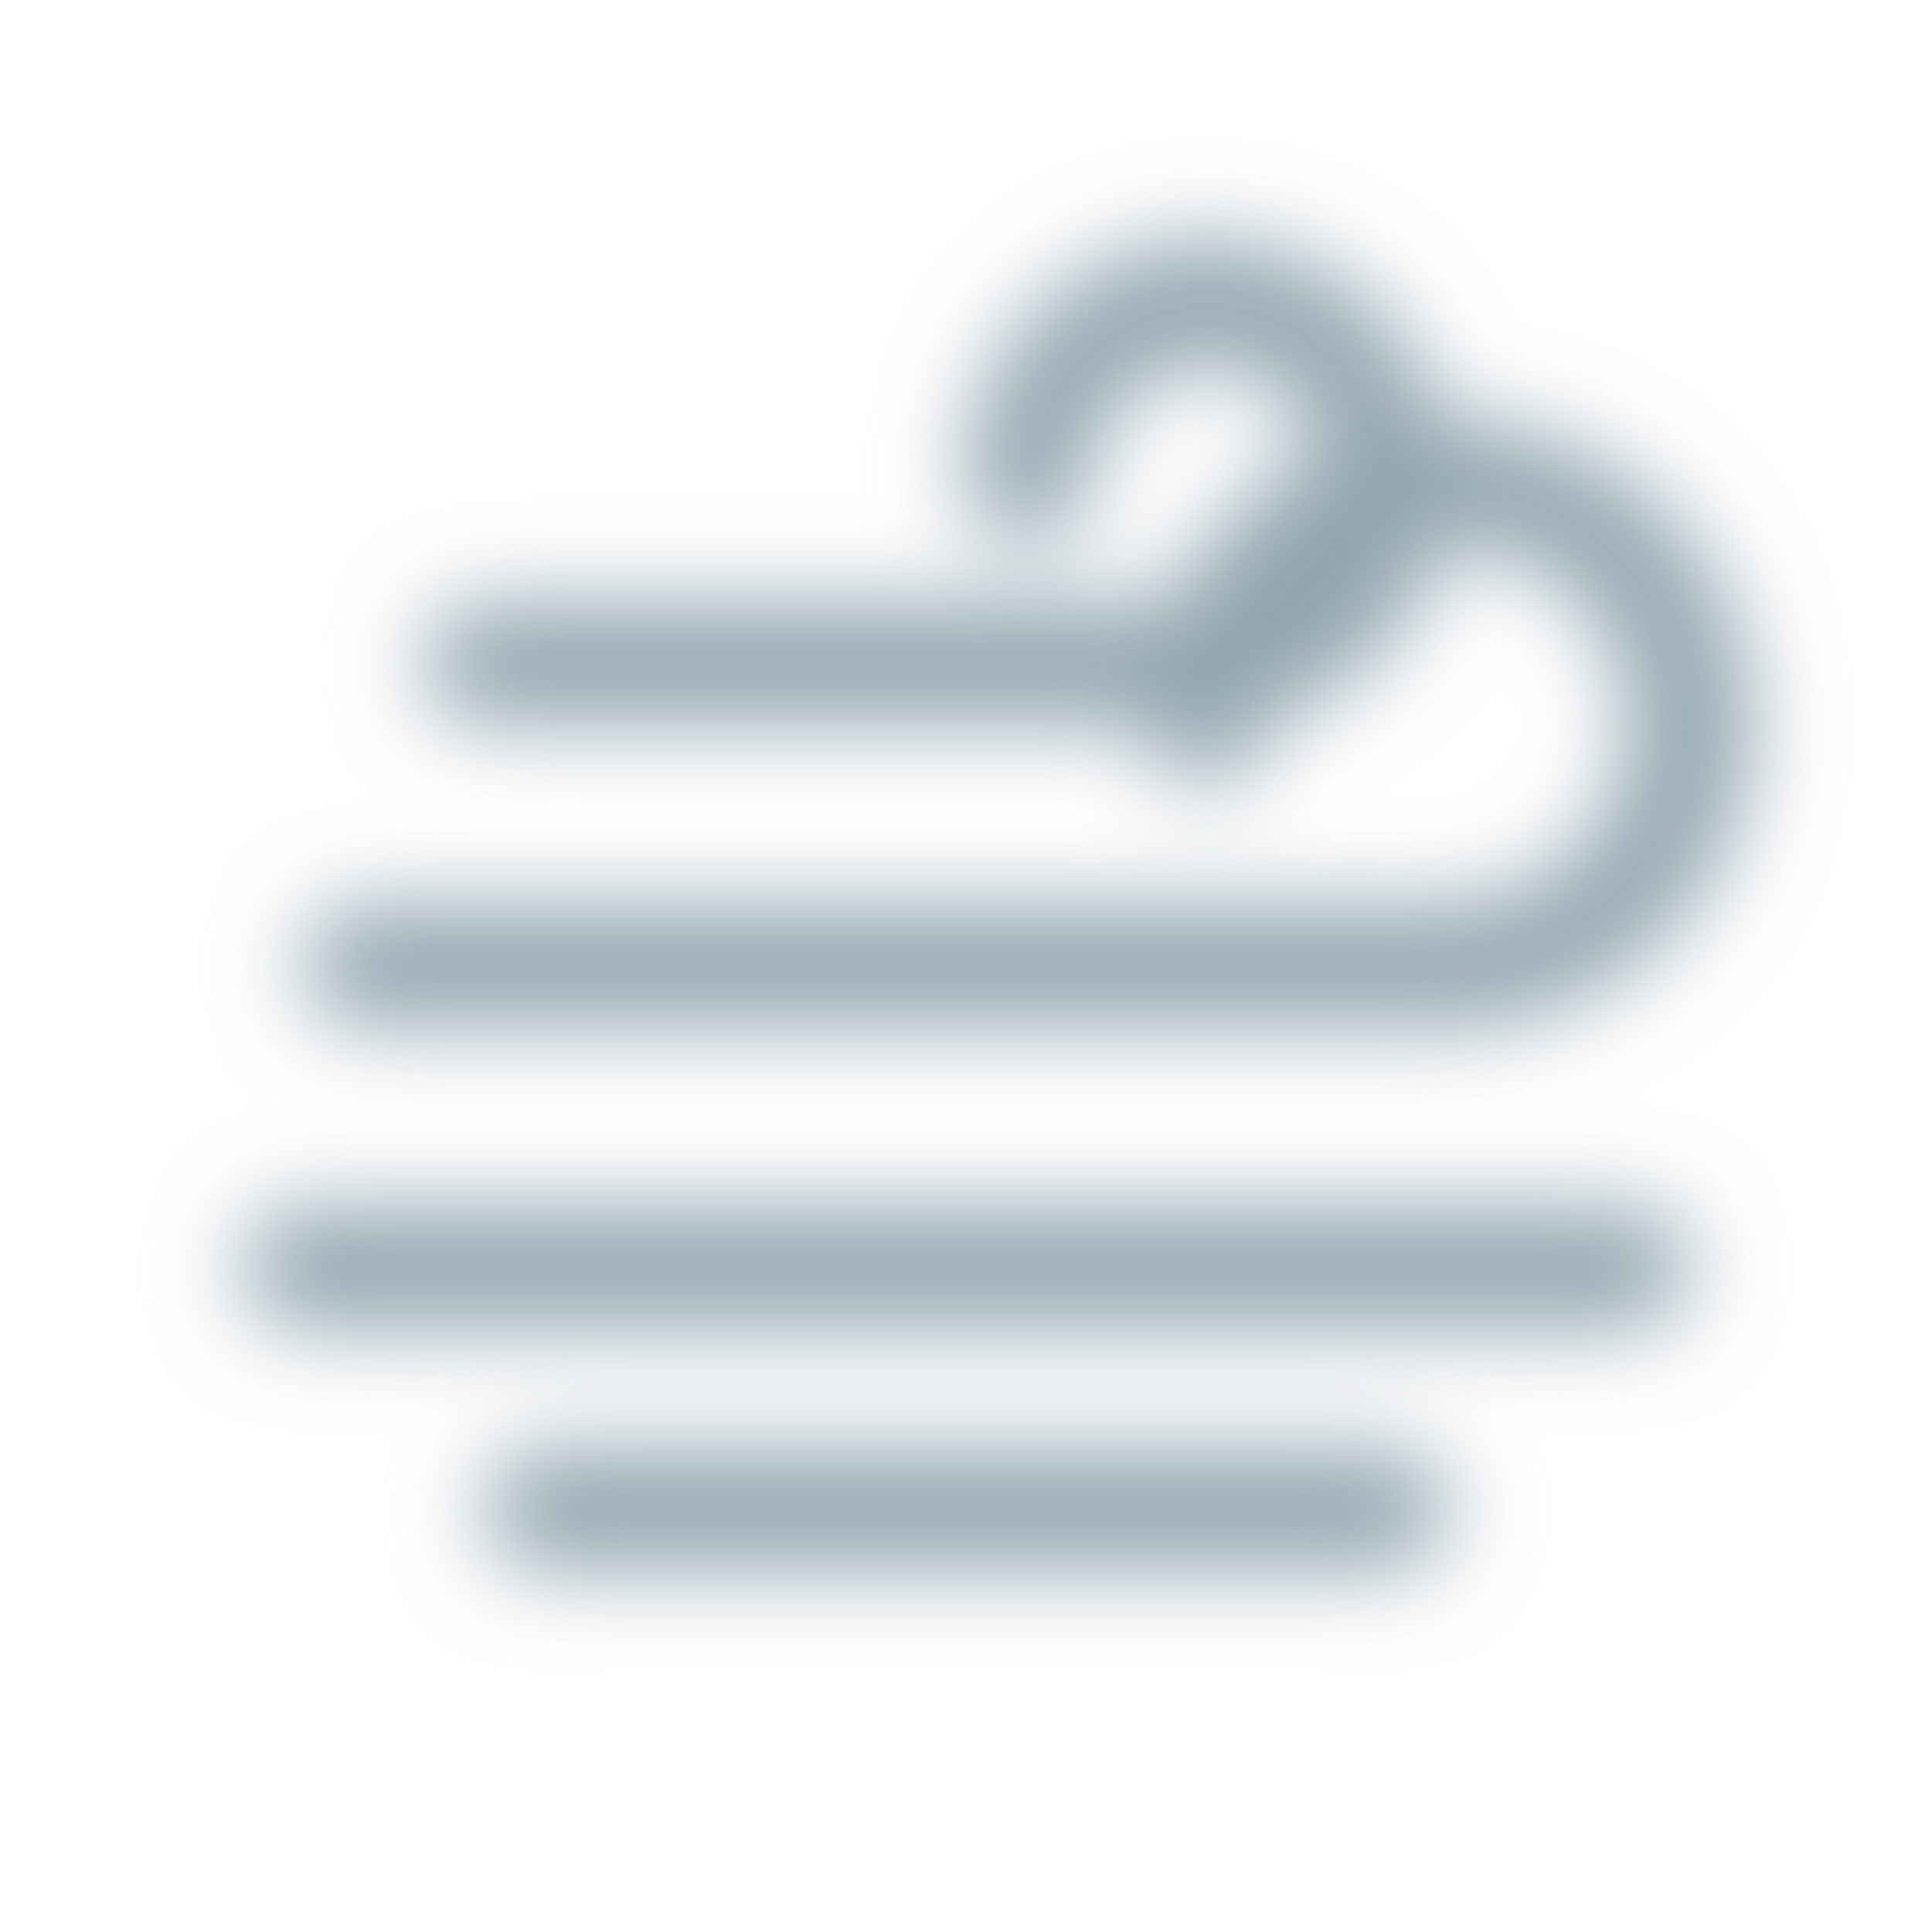
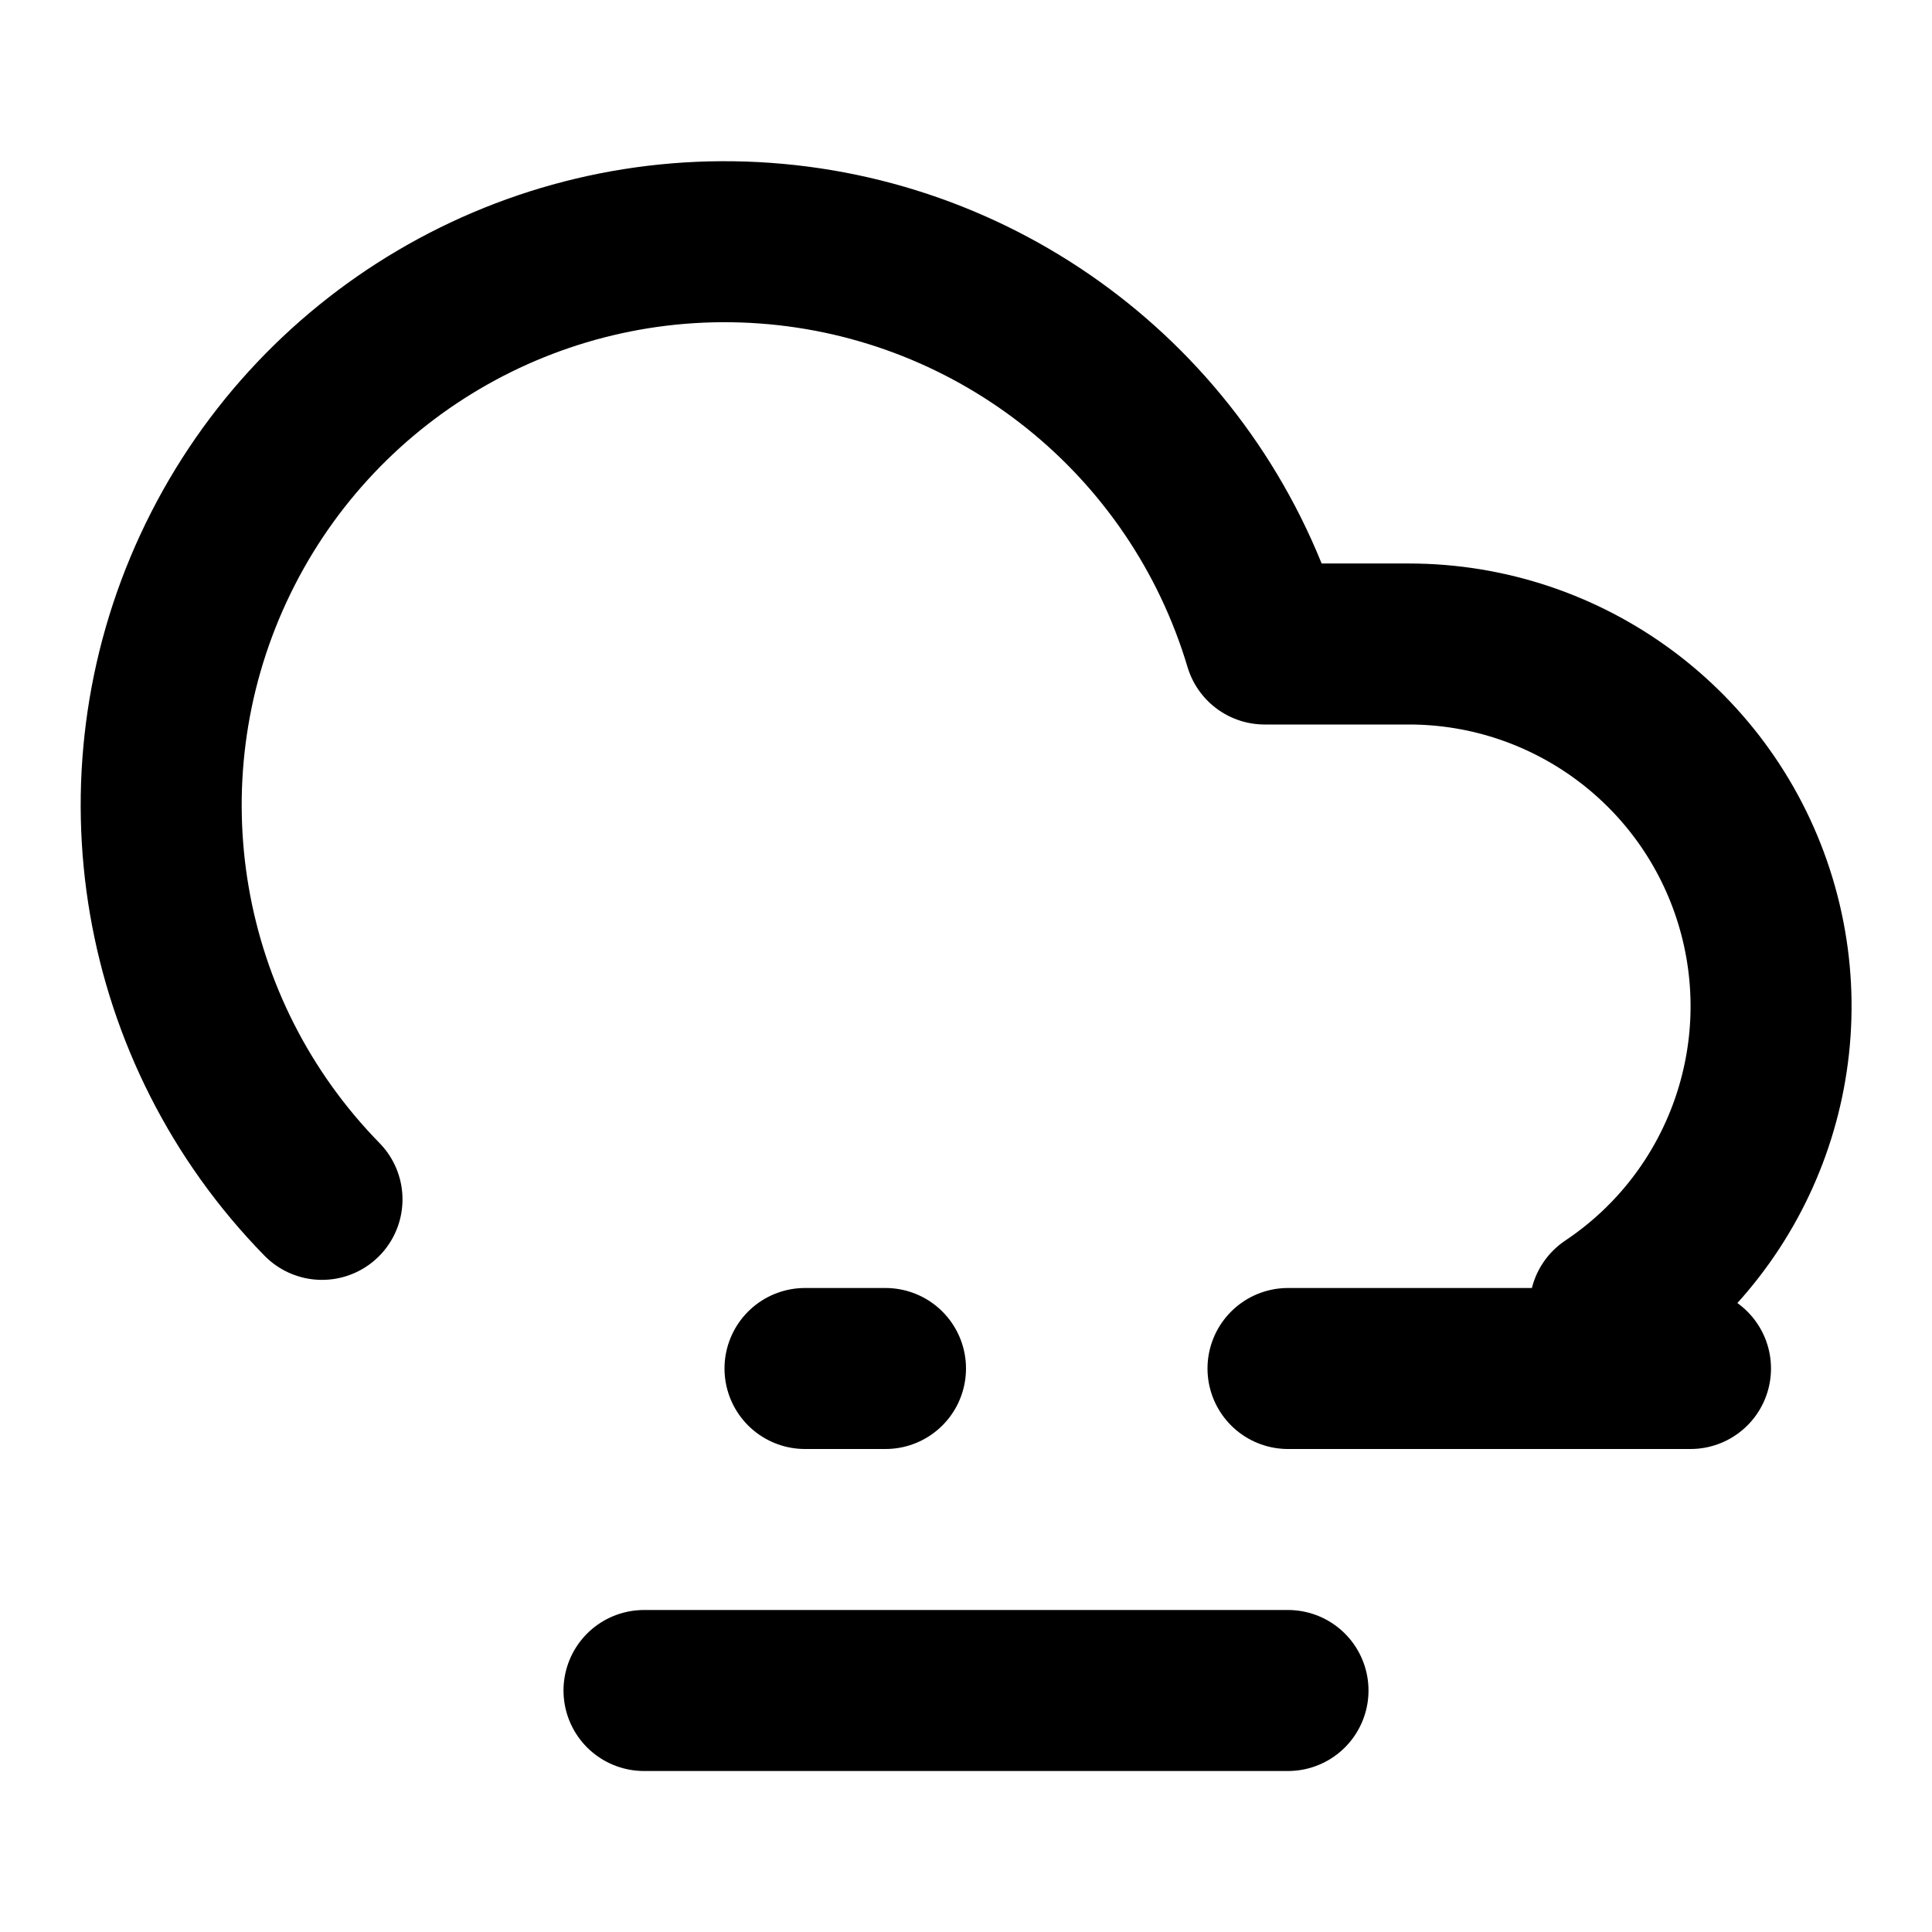
- <svg xmlns="http://www.w3.org/2000/svg" viewBox="0 0 64 64" width="100%" height="100%">
-   <defs>
-     <filter id="fog-blur" x="-20%" y="-20%" width="140%" height="140%">
-       <feGaussianBlur stdDeviation="1.5" />
-     </filter>
-   </defs>
-   <g fill="none" stroke="#90A4AE" stroke-linecap="round" stroke-width="4" filter="url(#fog-blur)">
-     <path d="M16 22h24c3.3 0 6-2.7 6-6s-2.7-6-6-6-6 2.7-6 6" />
-     <path d="M12 32h36c4.4 0 8-3.6 8-8s-3.6-8-8-8-8 3.6-8 8" />
-     <path d="M10 42h44" />
-     <path d="M18 50h28" />
-   </g>
+ <svg xmlns="http://www.w3.org/2000/svg" width="24" height="24" viewBox="0 0 24 24" fill="none" stroke="currentColor" stroke-width="2" stroke-linecap="round" stroke-linejoin="round">
+   <path d="M4 14.899A7 7 0 1 1 15.71 8h1.79a4.5 4.5 0 0 1 2.5 8.242" />
+   <path d="M16 17h5" />
+   <path d="M8 21h8" />
+   <path d="M10 17h1" />
</svg>
